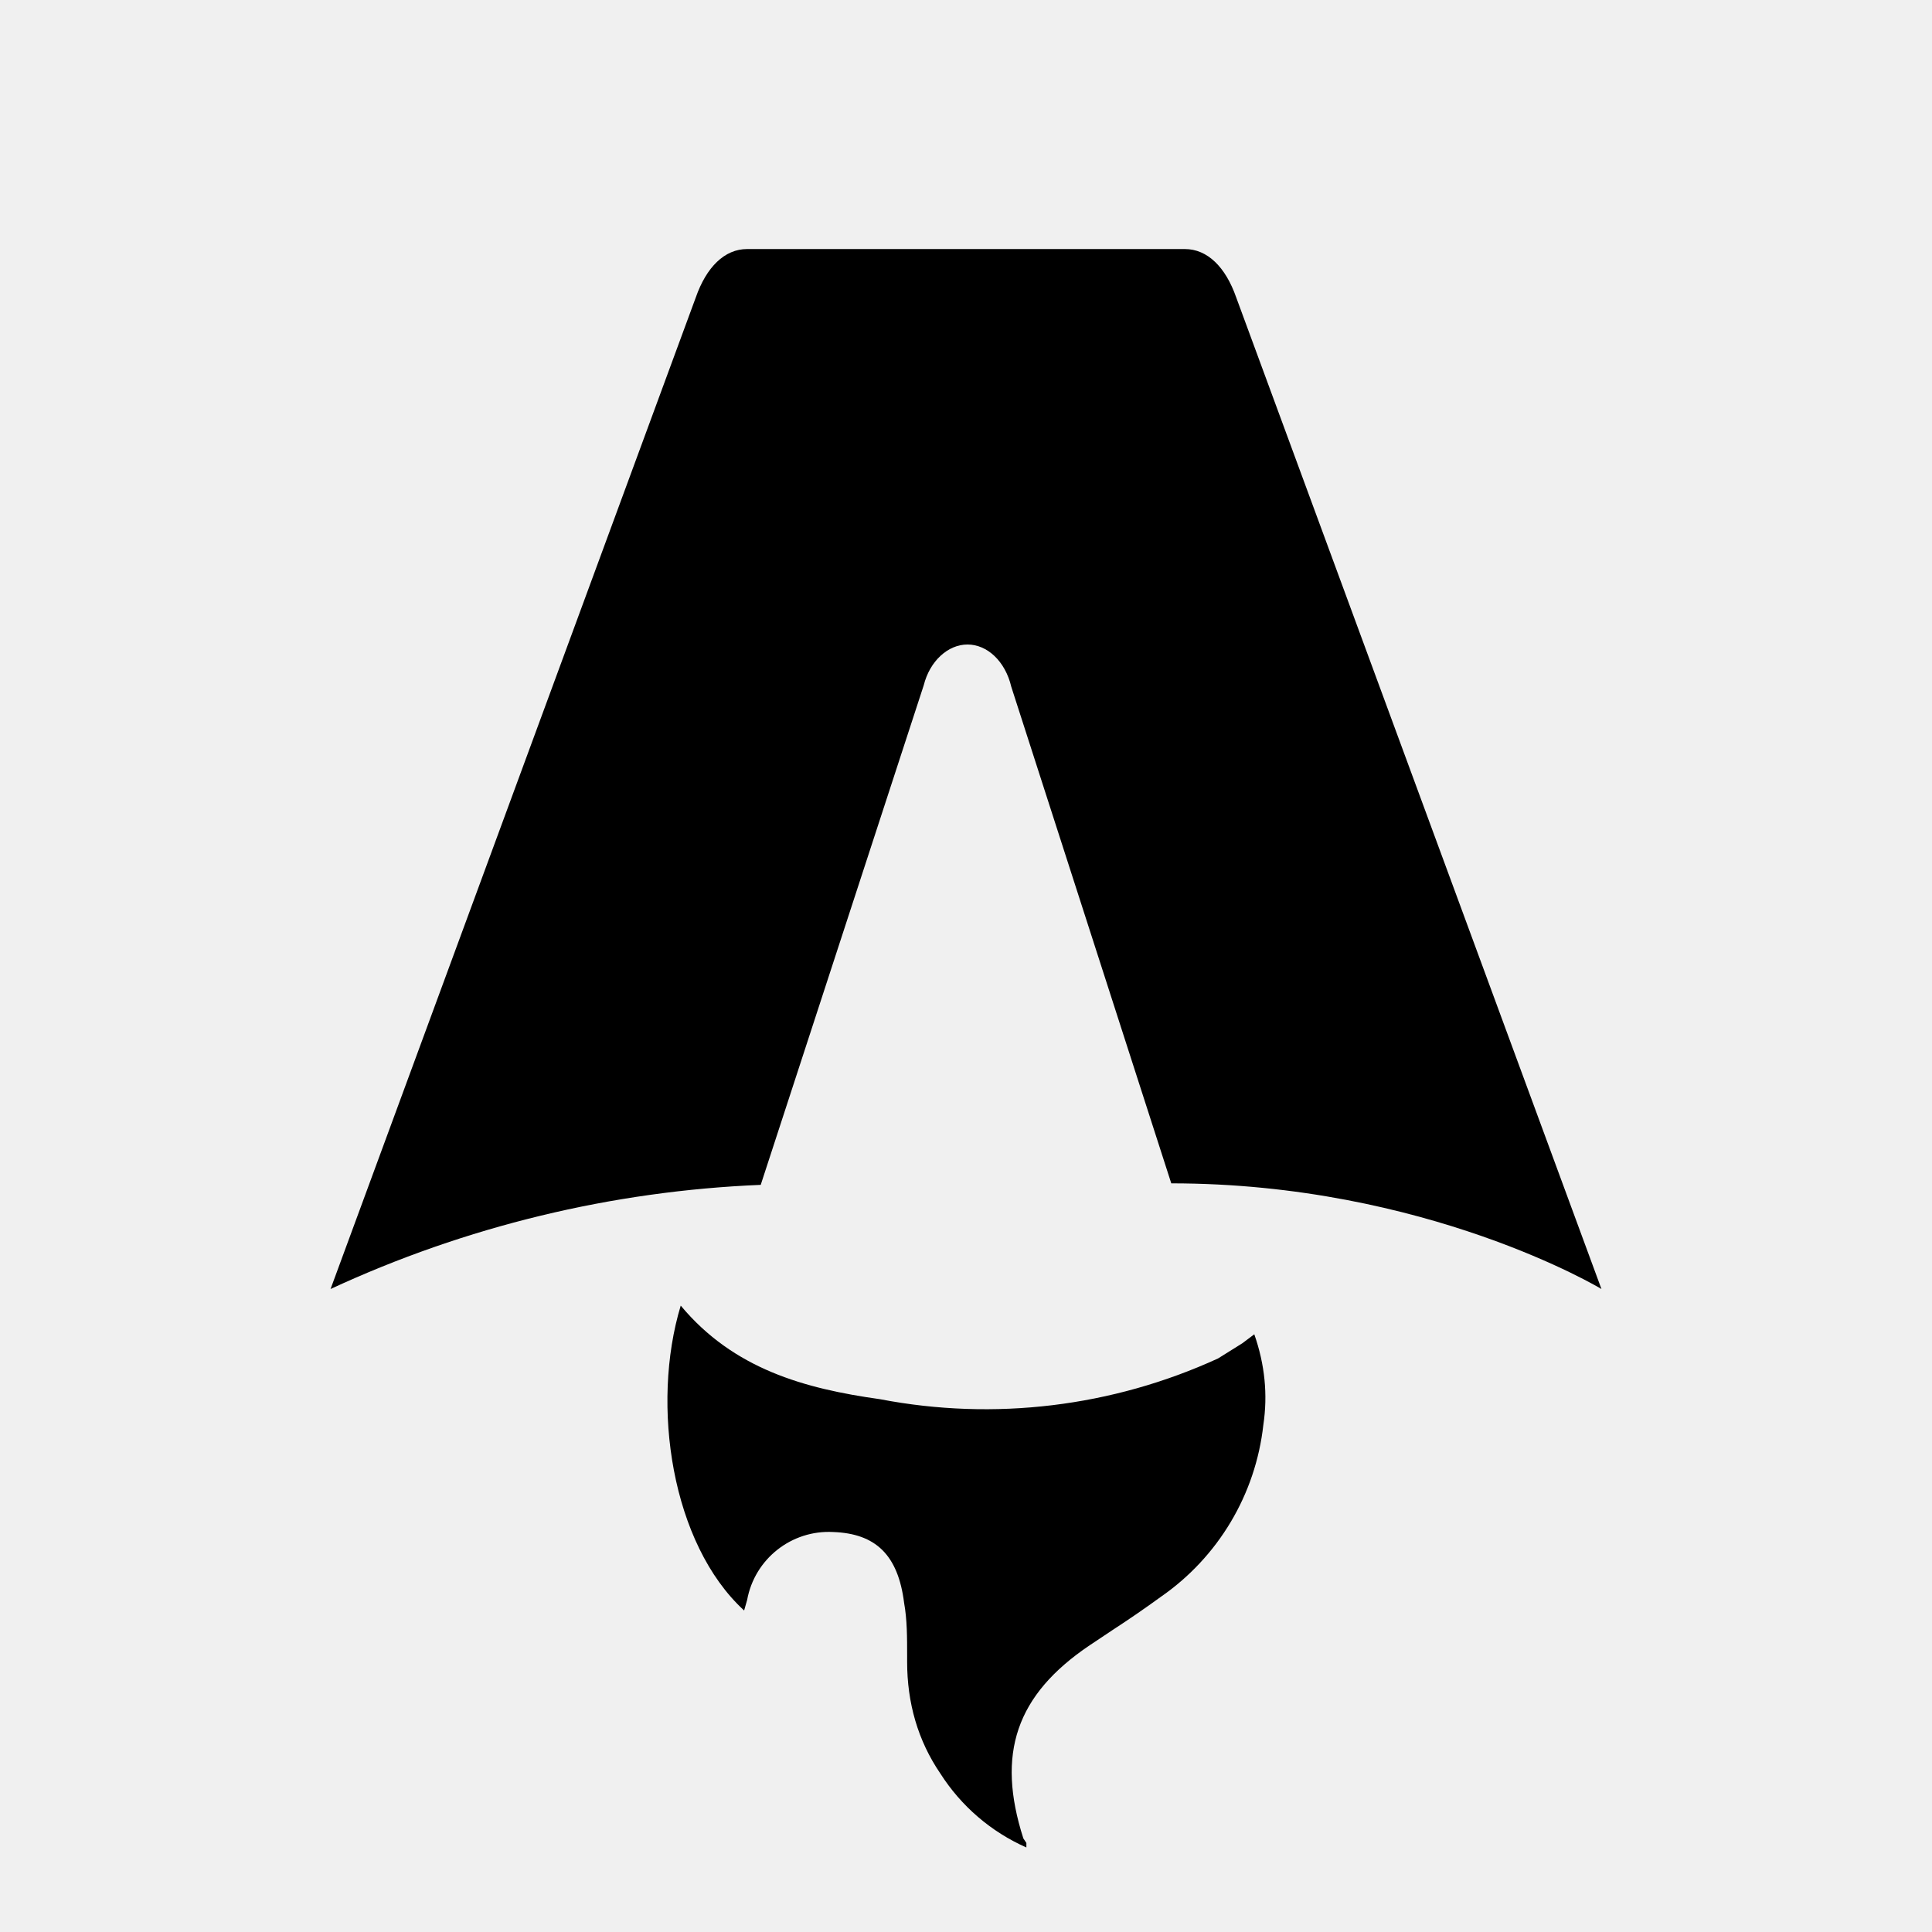
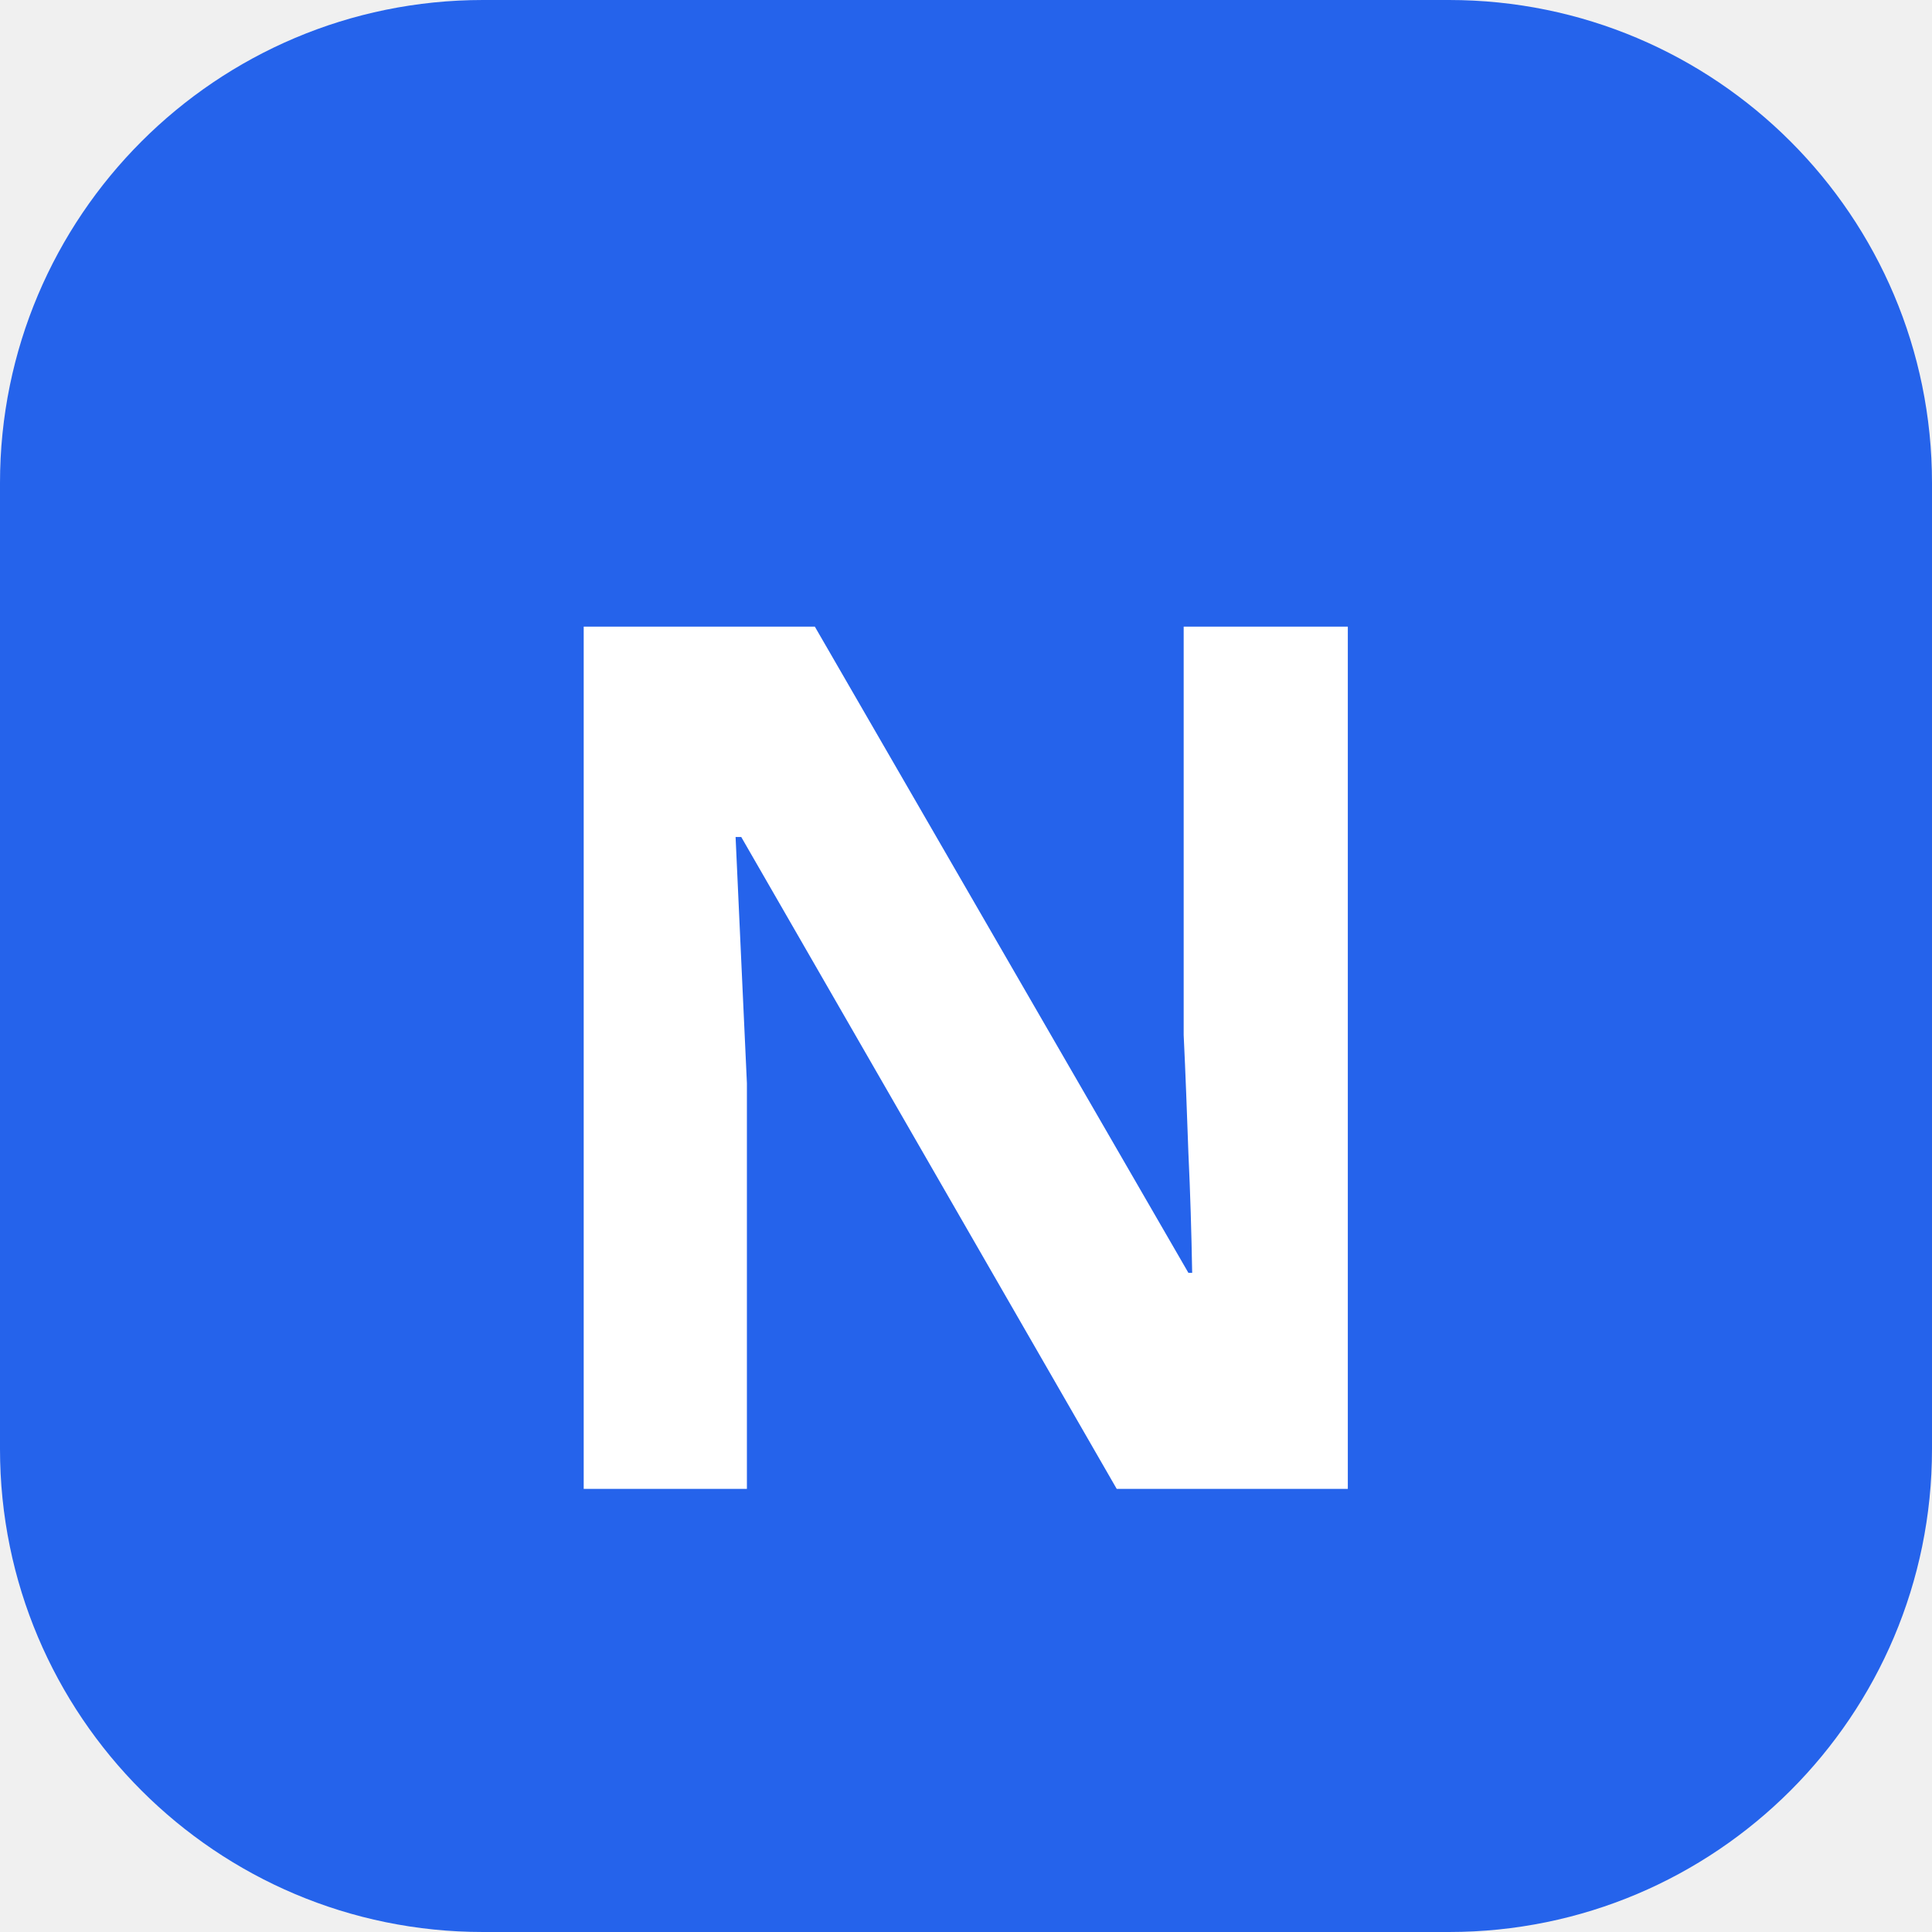
- <svg xmlns="http://www.w3.org/2000/svg" fill="none" viewBox="0 0 128 128">
-   <path d="M50.4 78.5a75.1 75.1 0 0 0-28.5 6.9l24.2-65.7c.7-2 1.9-3.2 3.4-3.2h29c1.5 0 2.7 1.2 3.4 3.2l24.2 65.7s-11.6-7-28.5-7L67 45.5c-.4-1.7-1.6-2.8-2.9-2.8-1.3 0-2.5 1.1-2.9 2.7L50.4 78.5Zm-1.1 28.2Zm-4.2-20.2c-2 6.6-.6 15.8 4.2 20.2a17.5 17.5 0 0 1 .2-.7 5.5 5.5 0 0 1 5.7-4.5c2.8.1 4.3 1.5 4.7 4.7.2 1.1.2 2.3.2 3.5v.4c0 2.7.7 5.2 2.2 7.4a13 13 0 0 0 5.7 4.9v-.3l-.2-.3c-1.8-5.6-.5-9.5 4.4-12.8l1.5-1a73 73 0 0 0 3.2-2.2 16 16 0 0 0 6.8-11.4c.3-2 .1-4-.6-6l-.8.6-1.6 1a37 37 0 0 1-22.4 2.7c-5-.7-9.7-2-13.2-6.2Z" />
-   <style>
-         path { fill: #000; }
-         @media (prefers-color-scheme: dark) {
-             path { fill: #FFF; }
-         }
-     </style>
+ <svg xmlns="http://www.w3.org/2000/svg" viewBox="0 0 32 32">
+   <rect width="32" height="32" rx="8" fill="#2563eb" />
+   <text x="50%" y="55%" dominant-baseline="middle" text-anchor="middle" fill="white" font-family="sans-serif" font-weight="900" font-size="20">N</text>
</svg>
